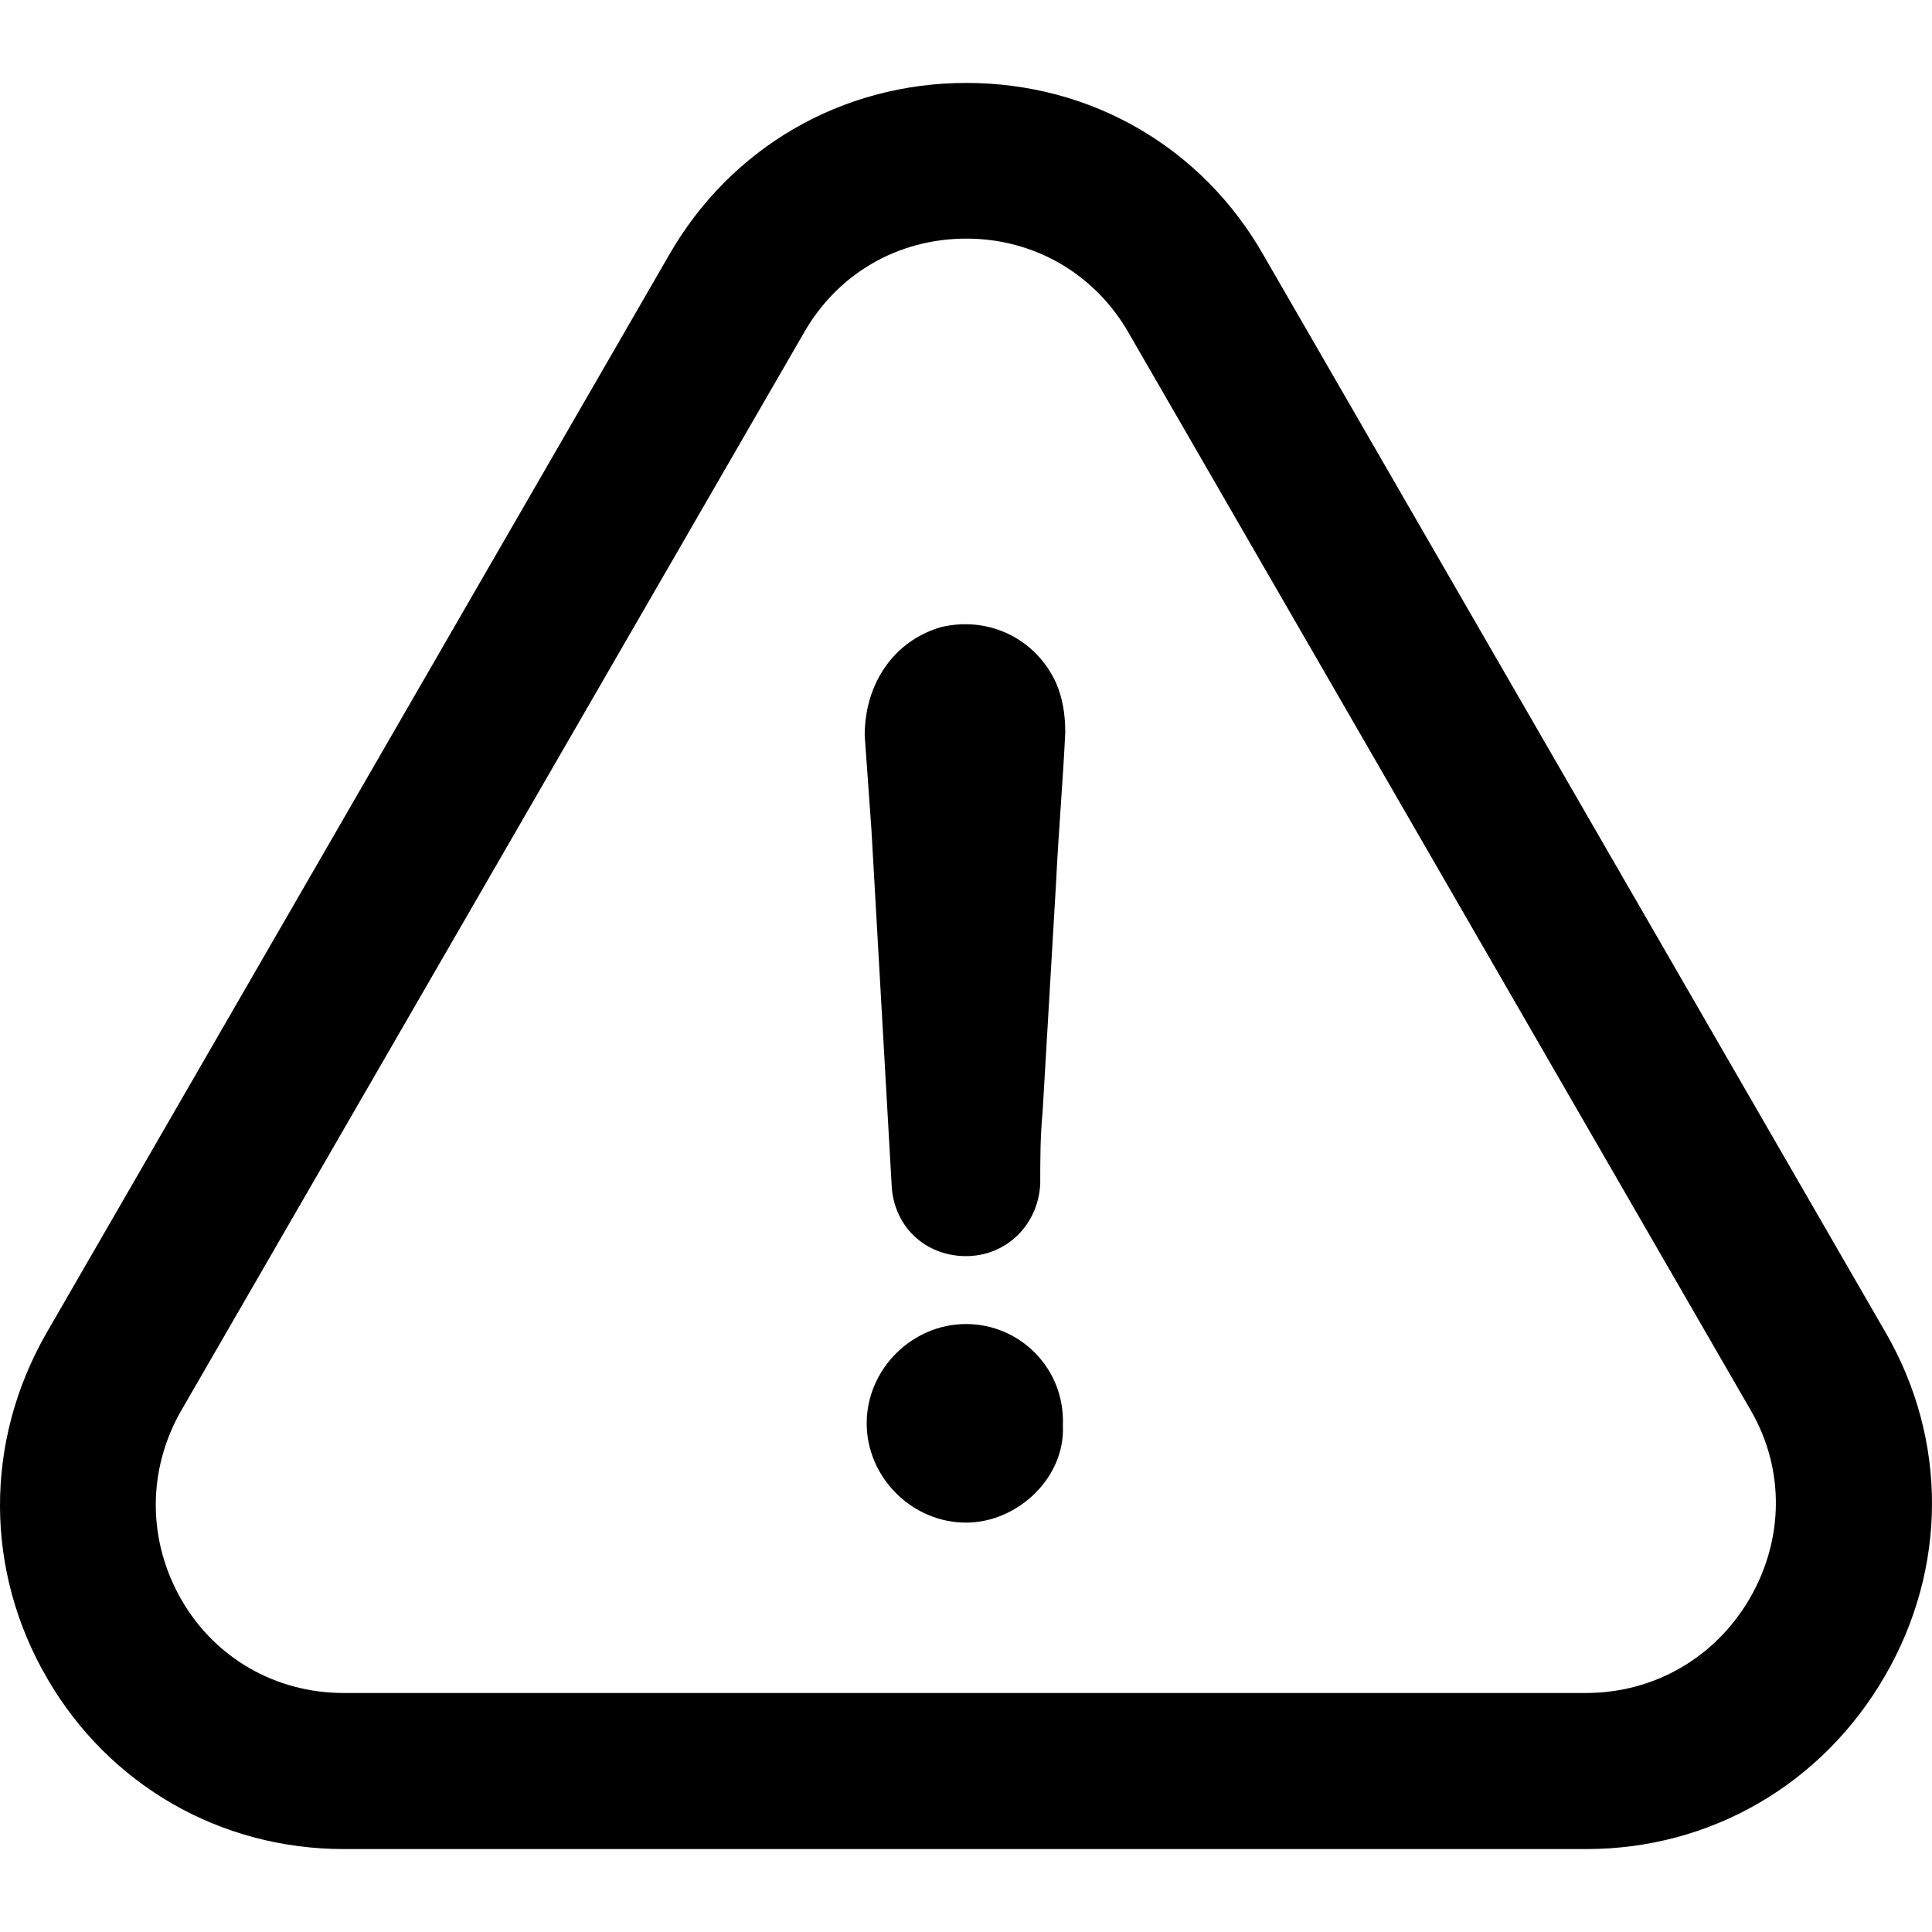
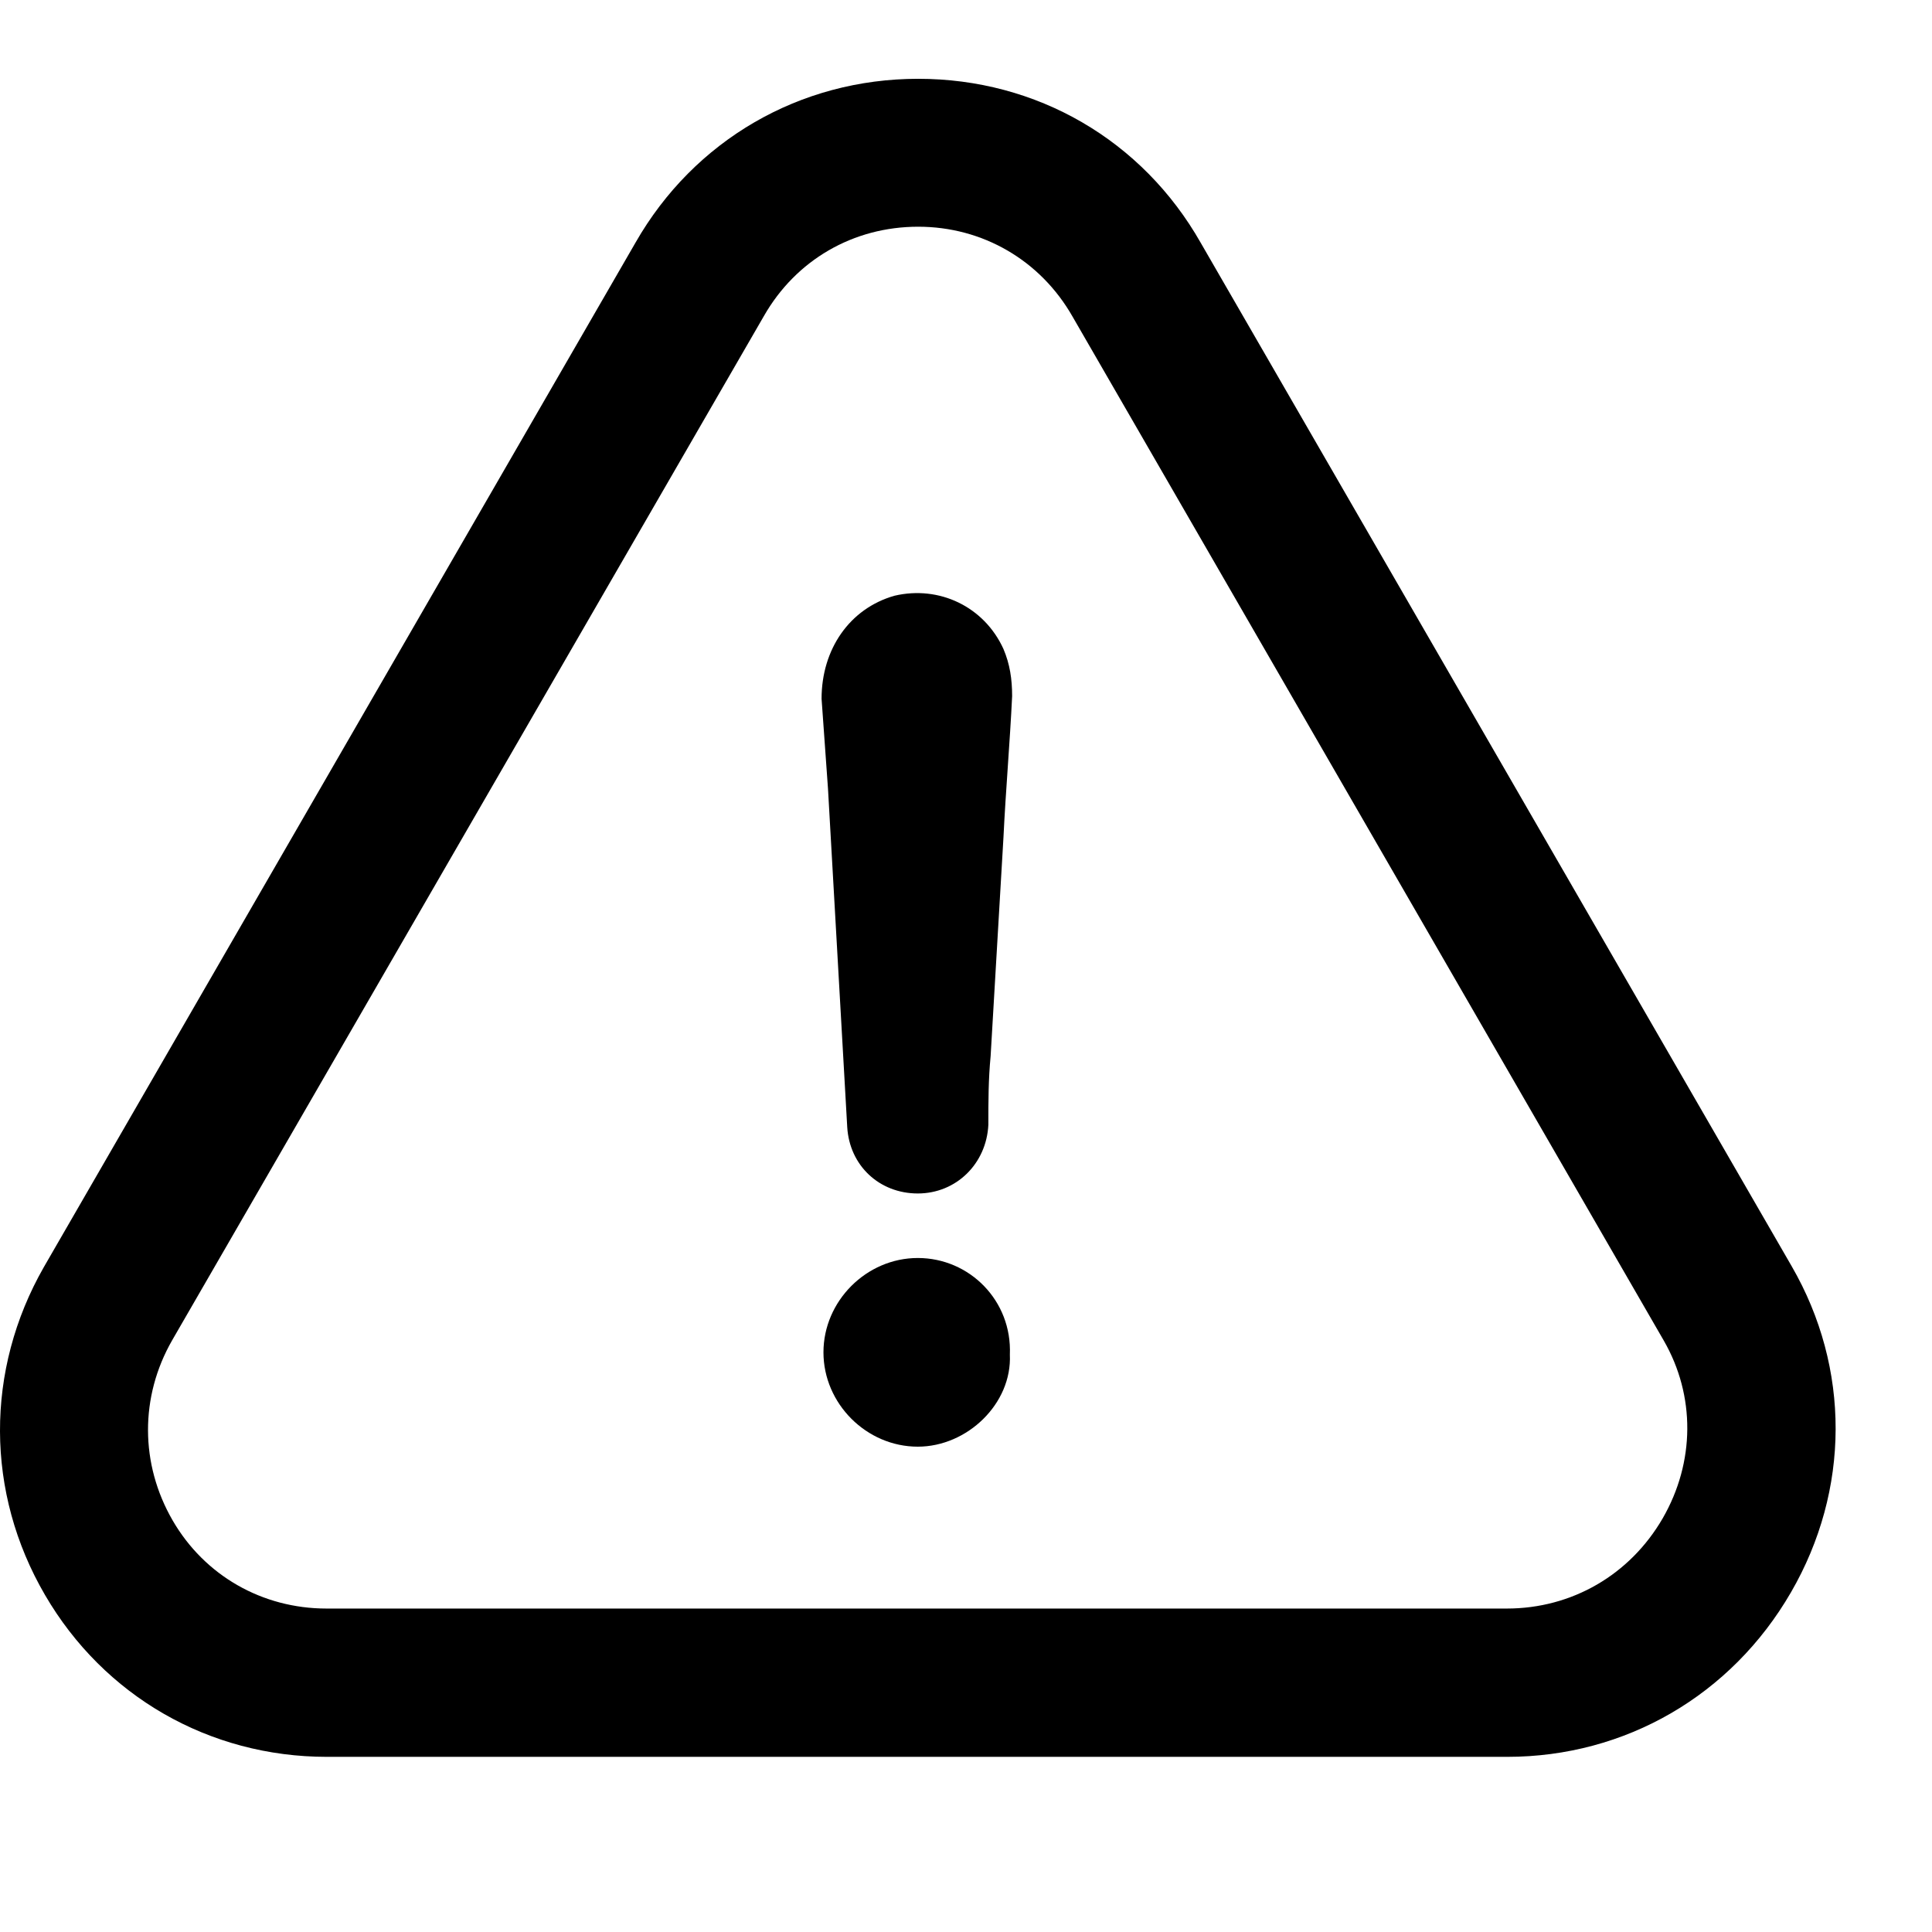
- <svg xmlns="http://www.w3.org/2000/svg" fill="black" version="1.1" id="Capa_1" x="0px" y="0px" viewBox="0 0 486.463 486.463" style="enable-background:new 0 0 486.463 486.463;" xml:space="preserve">
+ <svg xmlns="http://www.w3.org/2000/svg" fill="black" version="1.1" id="Capa_1" x="0px" y="0px" viewBox="0 0 512 512" style="enable-background:new 0 0 512 512;" xml:space="preserve">
  <g>
    <g>
      <path d="M243.225,333.382c-13.6,0-25,11.4-25,25s11.4,25,25,25c13.1,0,25-11.4,24.4-24.4    C268.225,344.682,256.925,333.382,243.225,333.382z" />
      <path d="M474.625,421.982c15.7-27.1,15.8-59.4,0.2-86.4l-156.6-271.2c-15.5-27.3-43.5-43.5-74.9-43.5s-59.4,16.3-74.9,43.4    l-156.8,271.5c-15.6,27.3-15.5,59.8,0.3,86.9c15.6,26.8,43.5,42.9,74.7,42.9h312.8    C430.725,465.582,458.825,449.282,474.625,421.982z M440.625,402.382c-8.7,15-24.1,23.9-41.3,23.9h-312.8    c-17,0-32.3-8.7-40.8-23.4c-8.6-14.9-8.7-32.7-0.1-47.7l156.8-271.4c8.5-14.9,23.7-23.7,40.9-23.7c17.1,0,32.4,8.9,40.9,23.8    l156.7,271.4C449.325,369.882,449.225,387.482,440.625,402.382z" />
      <path d="M237.025,157.882c-11.9,3.4-19.3,14.2-19.3,27.3c0.6,7.9,1.1,15.9,1.7,23.8c1.7,30.1,3.4,59.6,5.1,89.7    c0.6,10.2,8.5,17.6,18.7,17.6c10.2,0,18.2-7.9,18.7-18.2c0-6.2,0-11.9,0.6-18.2c1.1-19.3,2.3-38.6,3.4-57.9    c0.6-12.5,1.7-25,2.3-37.5c0-4.5-0.6-8.5-2.3-12.5C260.825,160.782,248.925,155.082,237.025,157.882z" />
    </g>
  </g>
  <g>
</g>
  <g>
</g>
  <g>
</g>
  <g>
</g>
  <g>
</g>
  <g>
</g>
  <g>
</g>
  <g>
</g>
  <g>
</g>
  <g>
</g>
  <g>
</g>
  <g>
</g>
  <g>
</g>
  <g>
</g>
  <g>
</g>
</svg>
